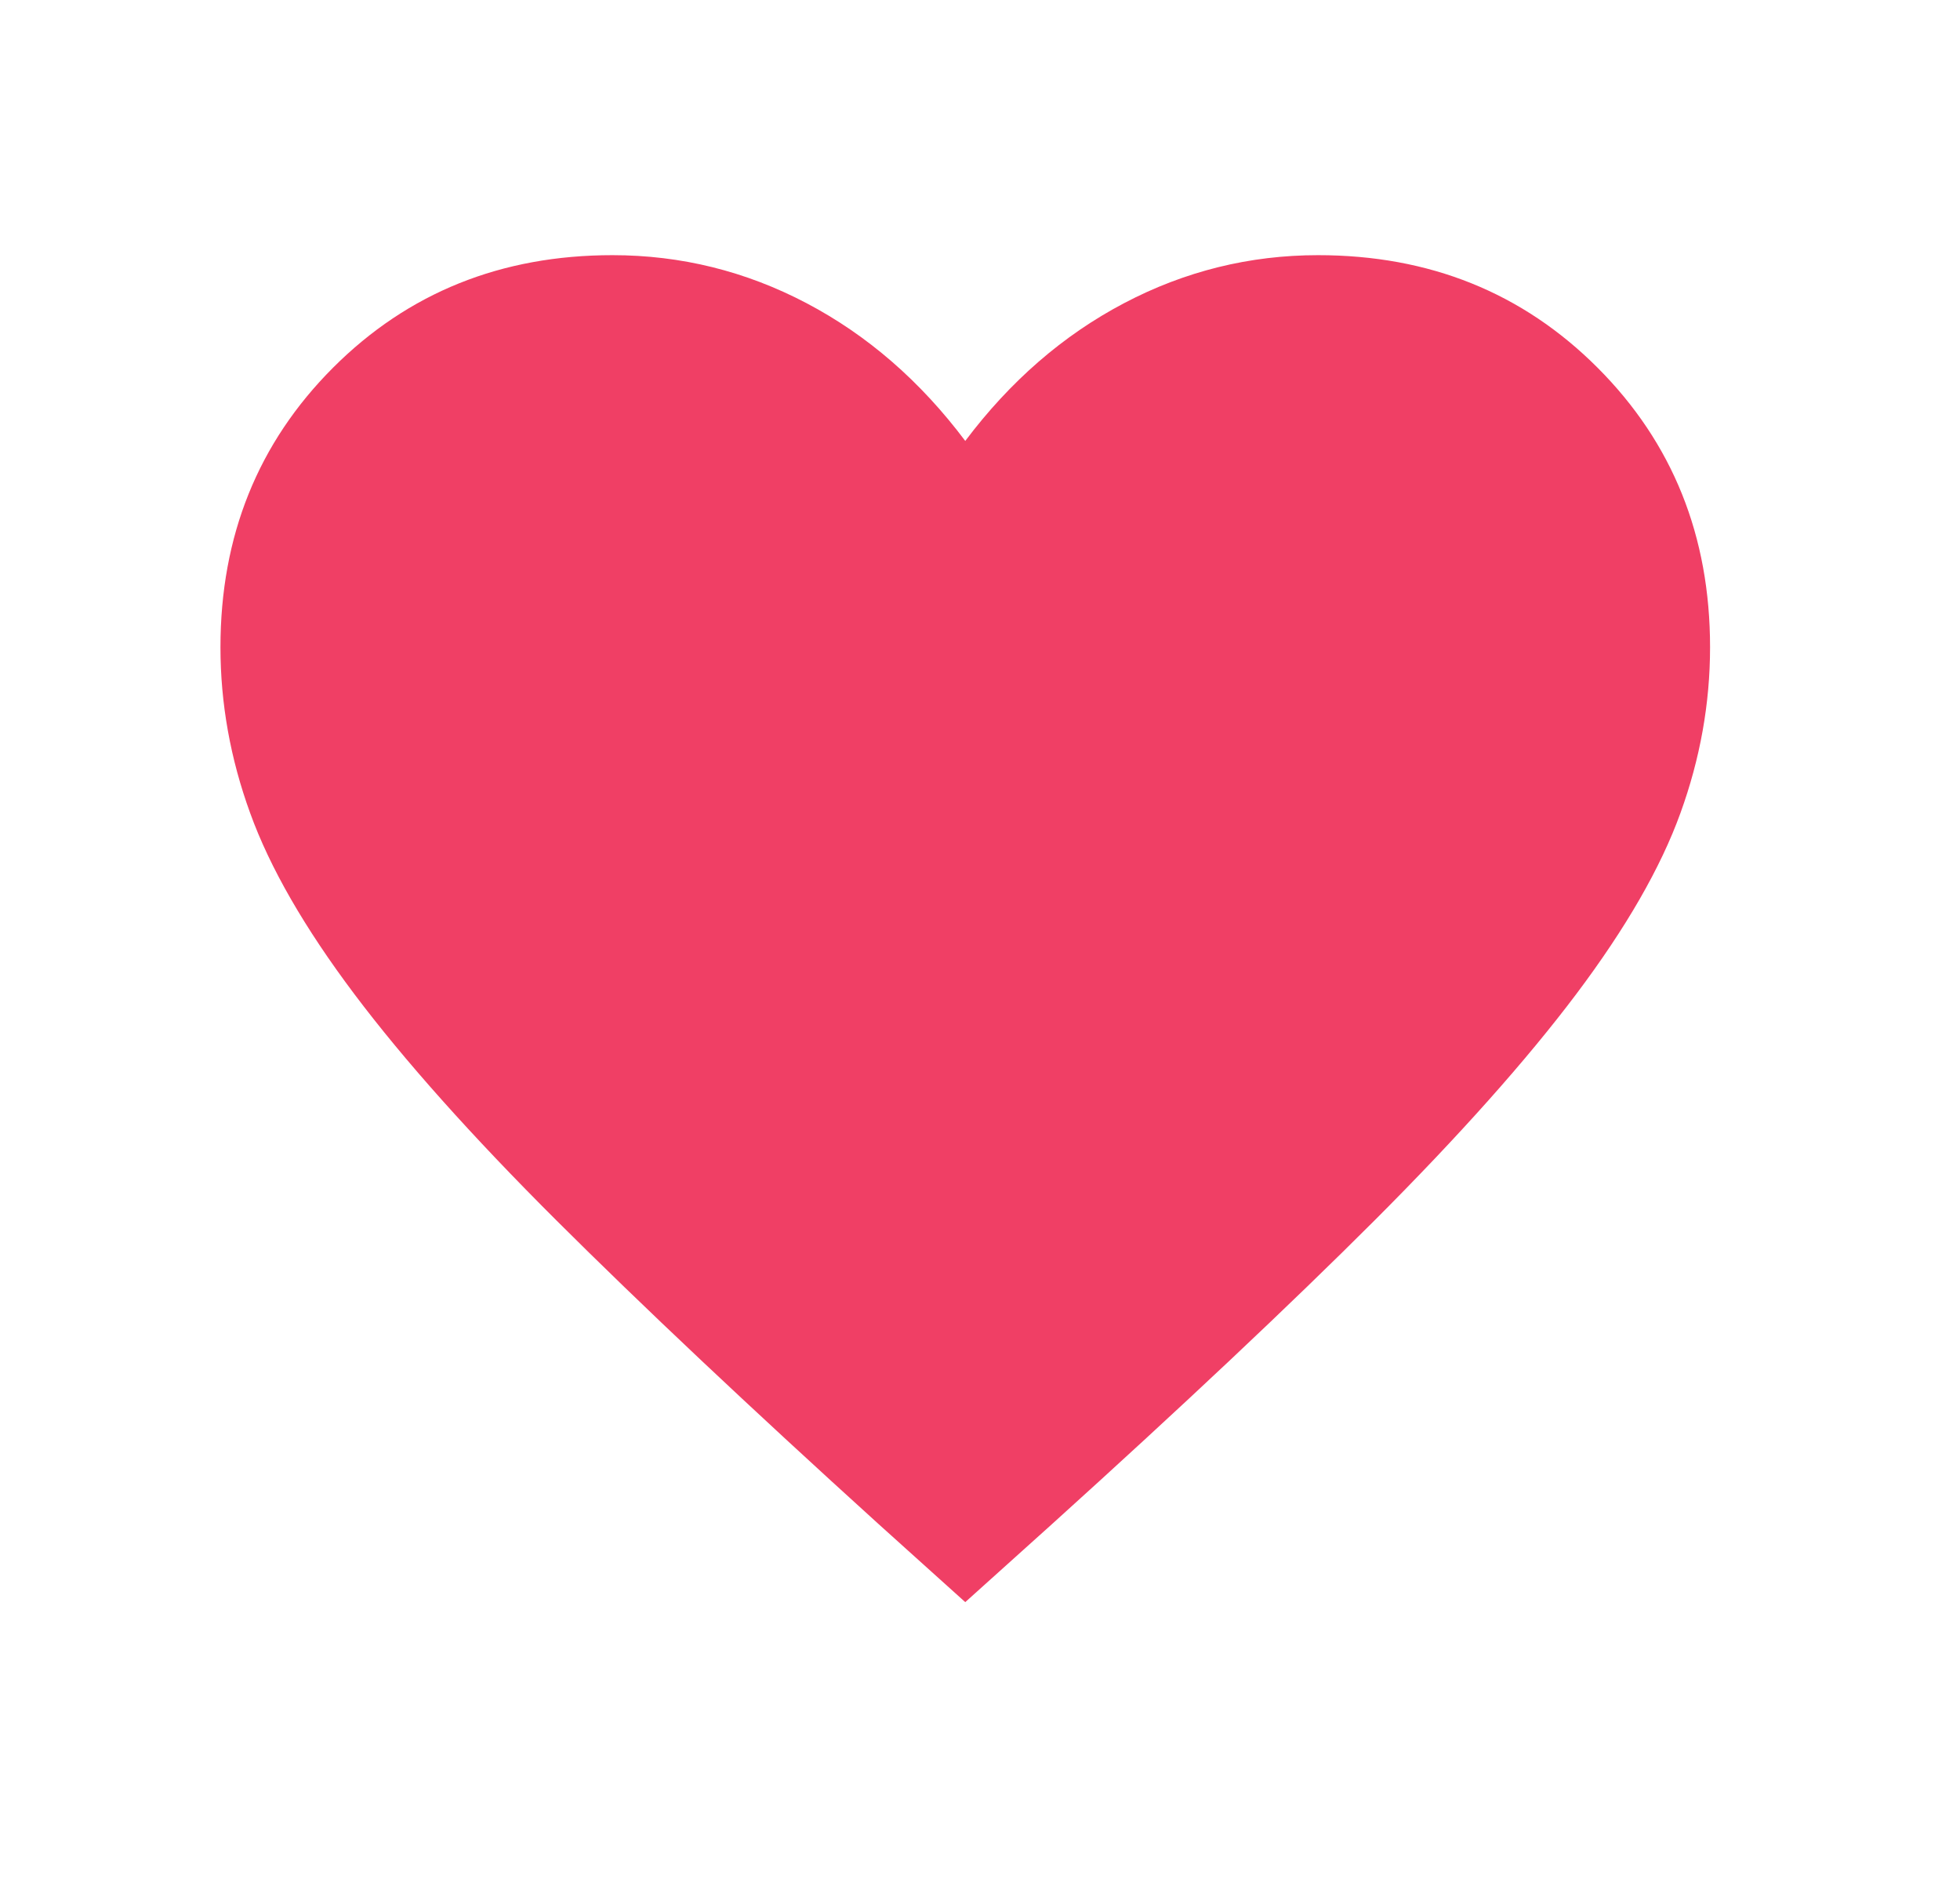
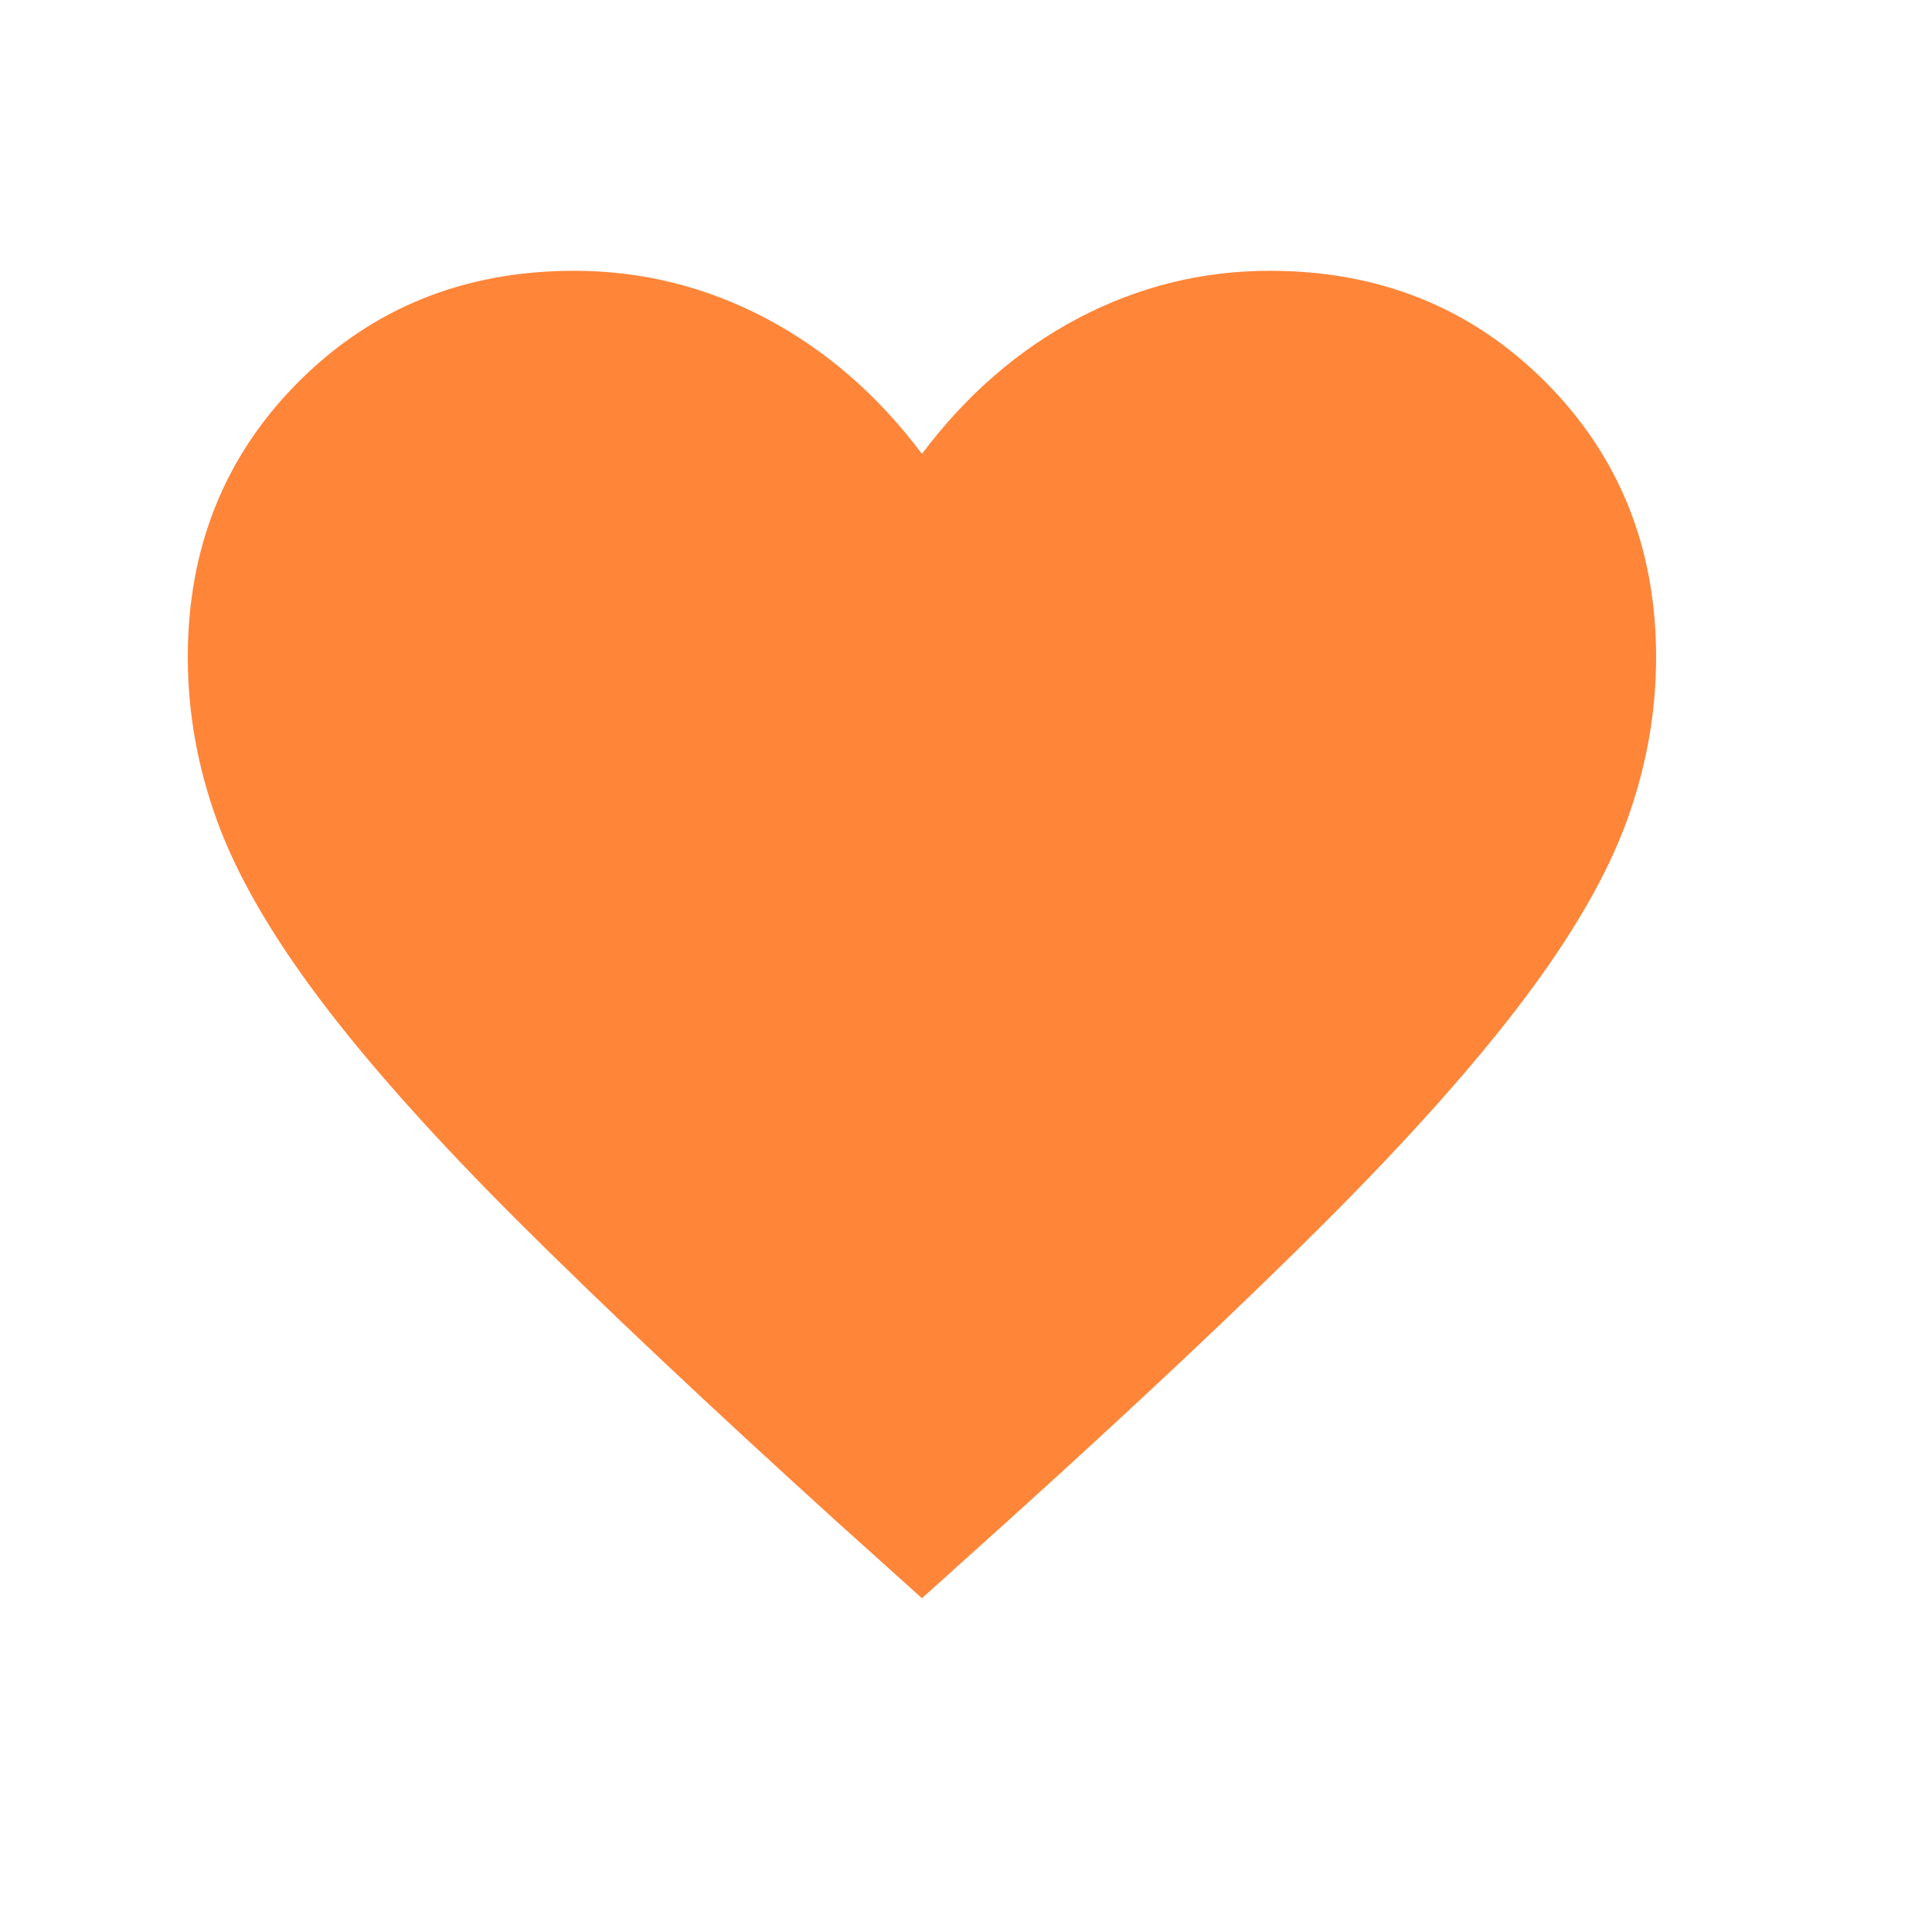
- <svg xmlns="http://www.w3.org/2000/svg" width="25" height="24" viewBox="0 0 25 24" fill="none">
-   <mask id="mask0_7297_31309" style="mask-type:alpha" maskUnits="userSpaceOnUse" x="0" y="0" width="25" height="24">
-     <rect x="0.5" width="24" height="24" fill="#D9D9D9" />
+ <svg xmlns="http://www.w3.org/2000/svg" width="25" height="25" viewBox="0 0 25 25" fill="none">
+   <mask id="mask0_7647_7145" style="mask-type:alpha" maskUnits="userSpaceOnUse" x="0" y="0" width="25" height="25">
+     <rect x="0.117" y="0.25" width="24" height="24" fill="#D9D9D9" />
  </mask>
-   <g mask="url(#mask0_7297_31309)">
-     <path d="M12.312 20.431L11.209 19.438C9.551 17.935 8.18 16.642 7.096 15.562C6.012 14.481 5.153 13.519 4.519 12.676C3.885 11.833 3.442 11.064 3.191 10.369C2.938 9.674 2.812 8.969 2.812 8.254C2.812 6.835 3.291 5.647 4.248 4.689C5.205 3.732 6.393 3.254 7.812 3.254C8.685 3.254 9.511 3.458 10.287 3.866C11.065 4.275 11.739 4.86 12.312 5.623C12.886 4.86 13.56 4.275 14.338 3.866C15.114 3.458 15.94 3.254 16.812 3.254C18.232 3.254 19.42 3.732 20.377 4.689C21.334 5.647 21.812 6.835 21.812 8.254C21.812 8.969 21.686 9.674 21.434 10.369C21.183 11.064 20.74 11.833 20.106 12.676C19.472 13.519 18.614 14.481 17.534 15.562C16.453 16.642 15.08 17.935 13.416 19.438L12.312 20.431Z" fill="#F03F65" />
+   <g mask="url(#mask0_7647_7145)">
+     <path d="M11.93 20.681L10.826 19.688C9.168 18.185 7.797 16.892 6.713 15.812C5.629 14.731 4.77 13.769 4.136 12.926C3.502 12.083 3.06 11.314 2.808 10.619C2.556 9.924 2.43 9.219 2.43 8.504C2.43 7.085 2.908 5.897 3.865 4.939C4.822 3.982 6.011 3.504 7.43 3.504C8.303 3.504 9.128 3.708 9.905 4.116C10.682 4.525 11.357 5.11 11.93 5.873C12.503 5.11 13.178 4.525 13.955 4.116C14.732 3.708 15.557 3.504 16.43 3.504C17.849 3.504 19.037 3.982 19.994 4.939C20.951 5.897 21.43 7.085 21.43 8.504C21.43 9.219 21.304 9.924 21.052 10.619C20.8 11.314 20.357 12.083 19.723 12.926C19.089 13.769 18.232 14.731 17.151 15.812C16.07 16.892 14.698 18.185 13.033 19.688L11.93 20.681Z" fill="#FF8539" />
  </g>
</svg>
